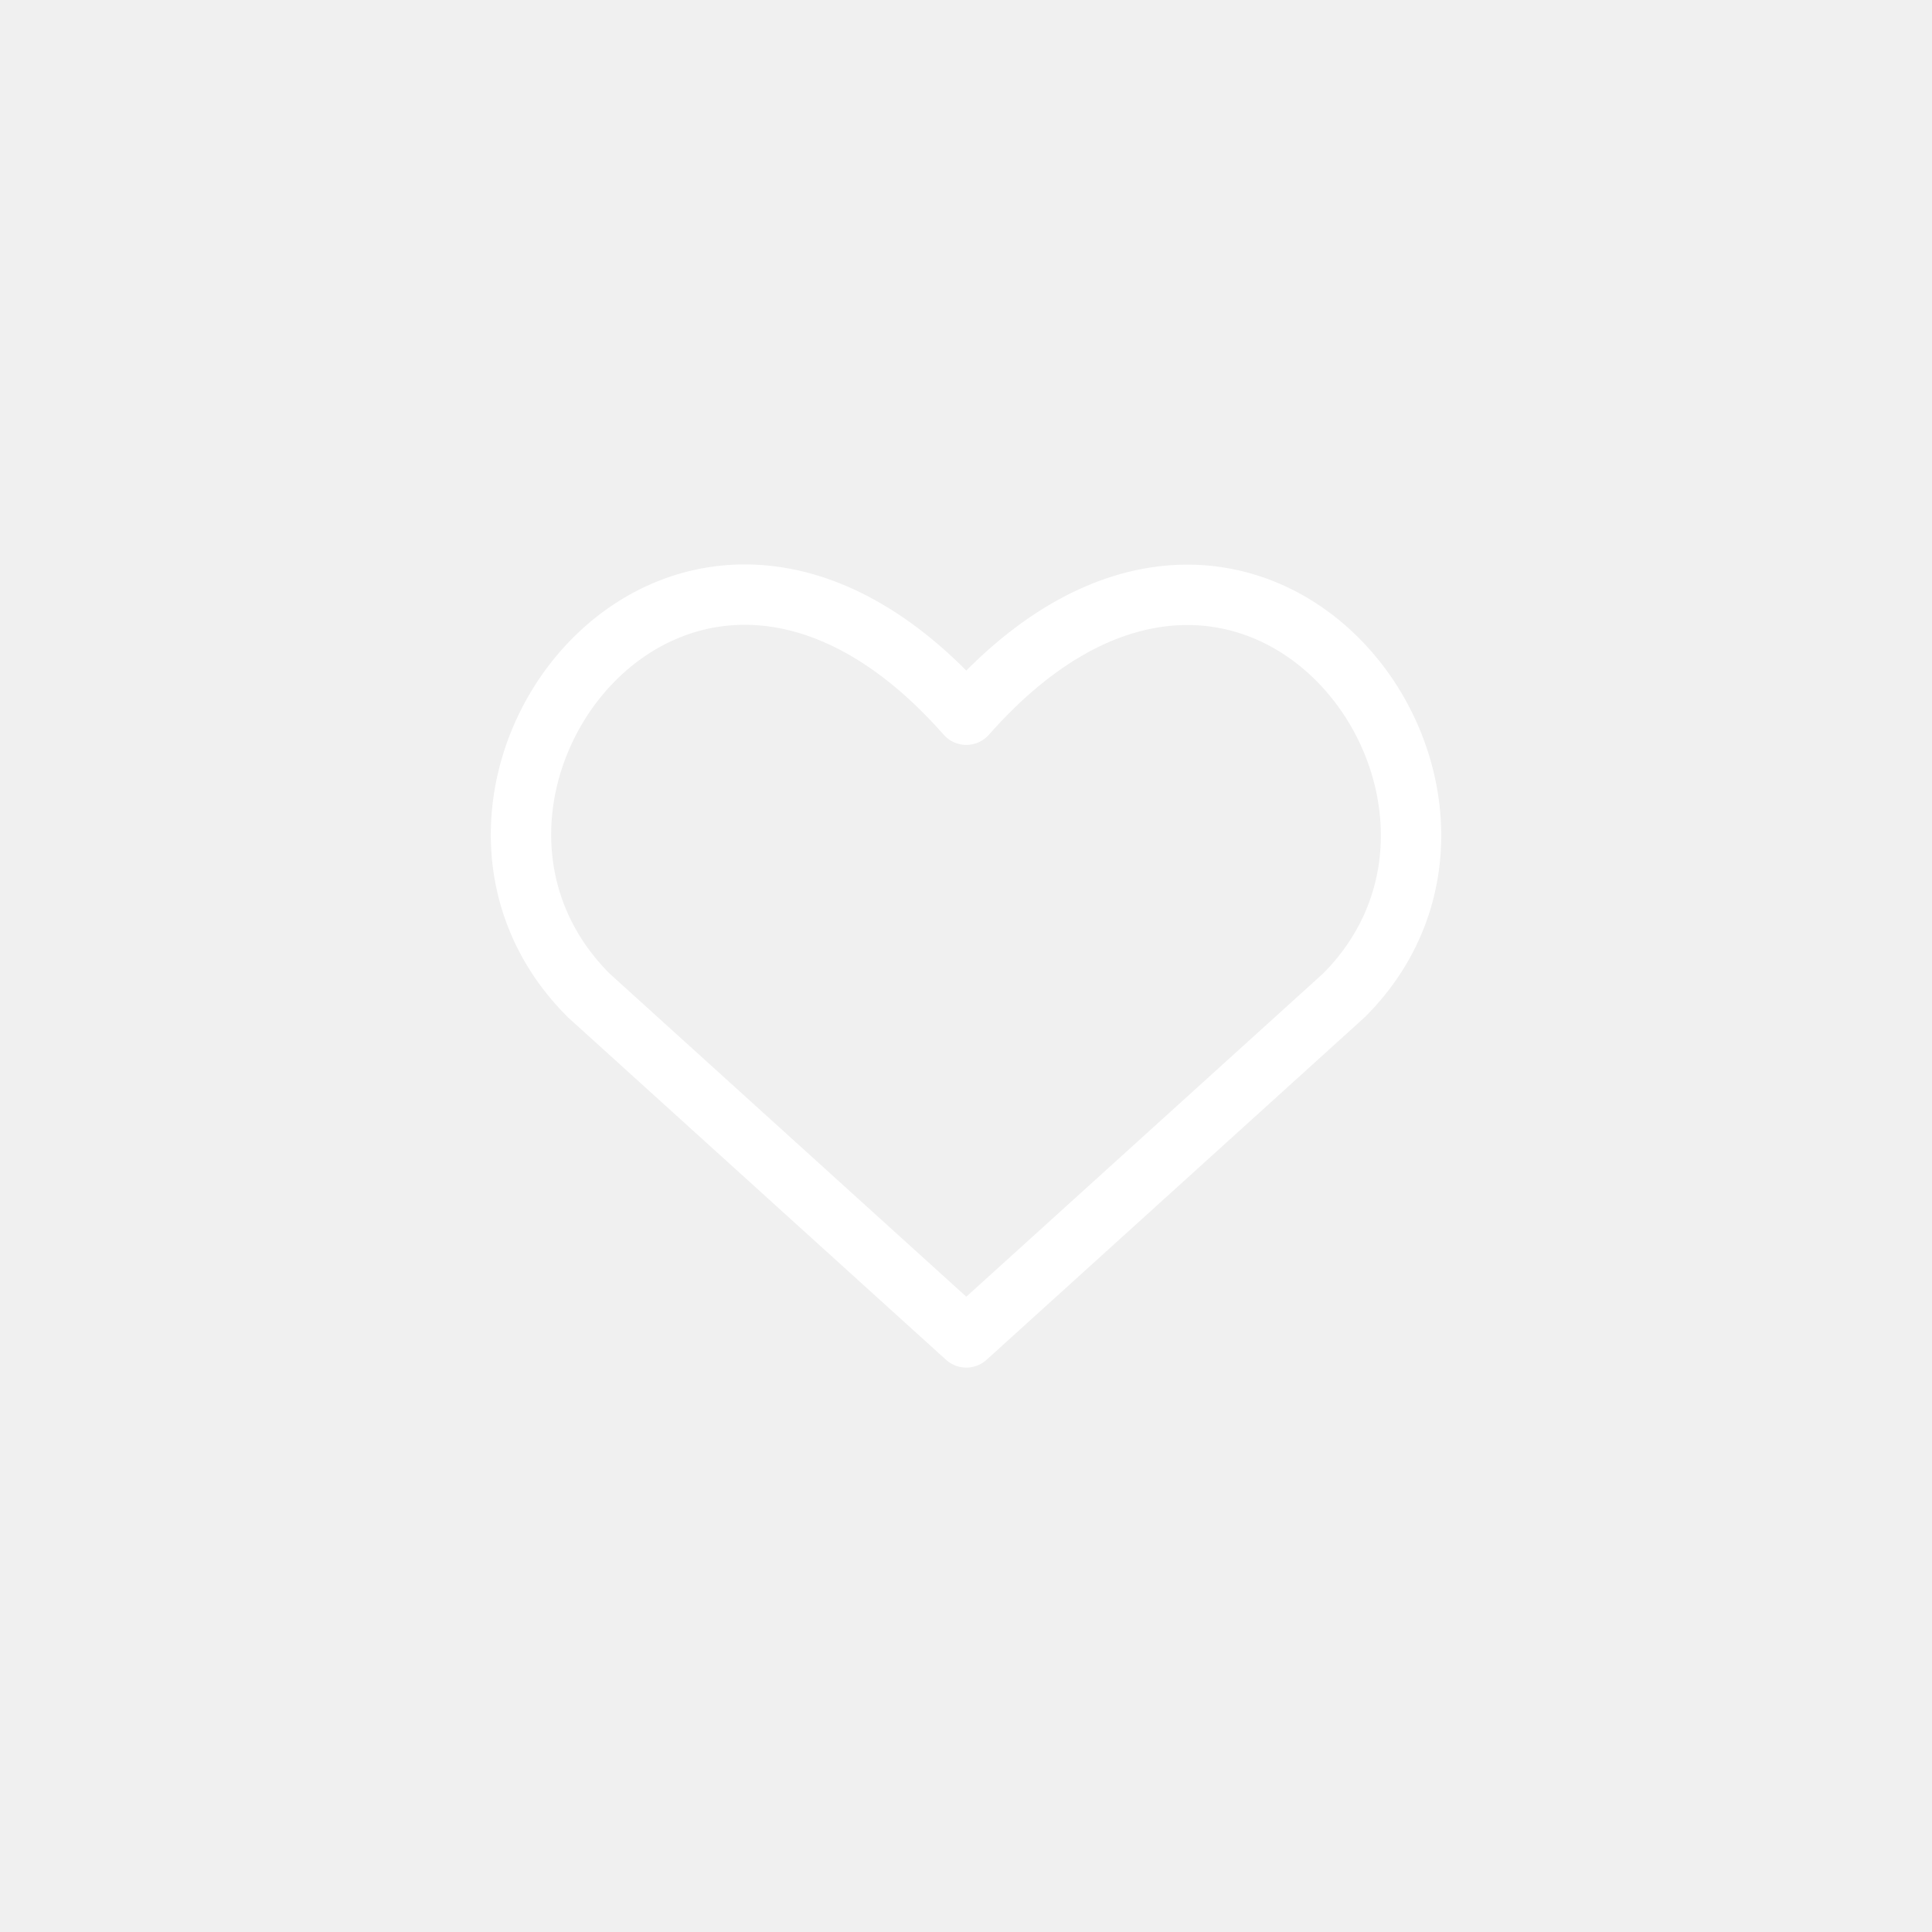
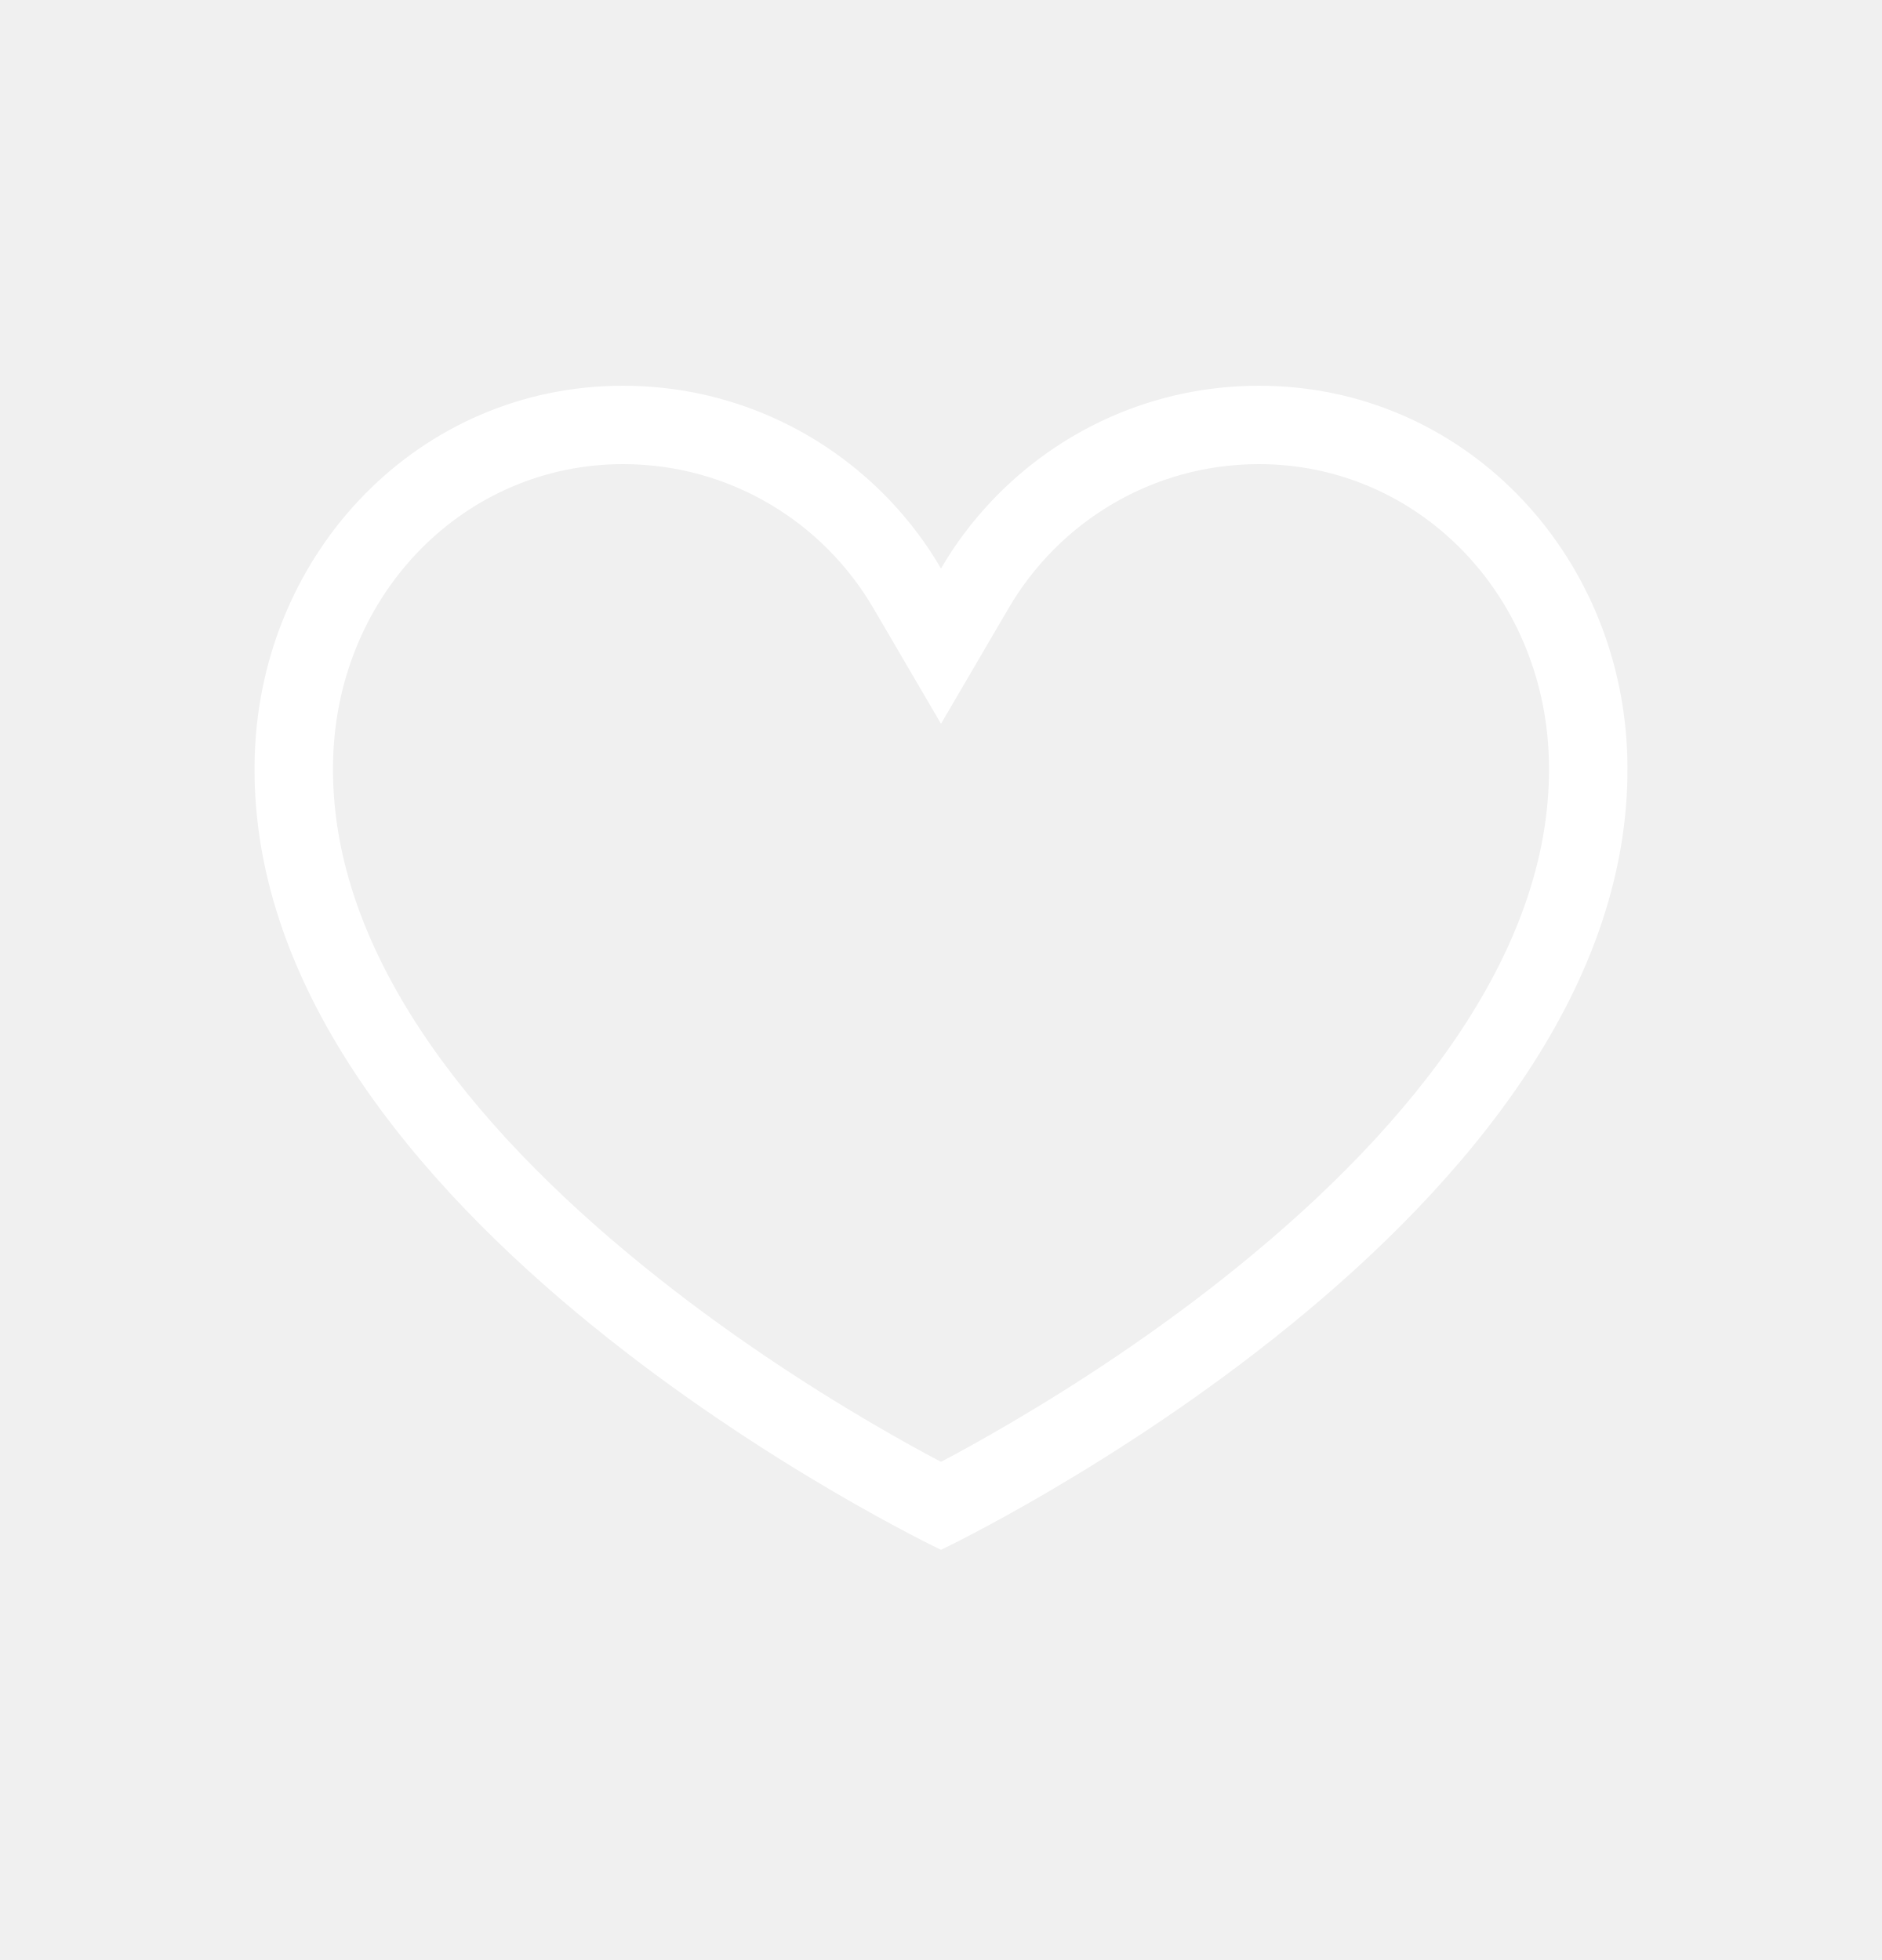
- <svg xmlns="http://www.w3.org/2000/svg" width="32" height="32" viewBox="0 0 32 32" fill="none">
-   <path d="M16.005 22.152L9.749 16.485C6.348 13.085 11.347 6.556 16.005 11.838C20.663 6.556 25.639 13.107 22.261 16.485L16.005 22.152Z" stroke="white" stroke-linecap="round" stroke-linejoin="round" />
+ <svg xmlns="http://www.w3.org/2000/svg" width="24" height="25" viewBox="0 0 24 25" fill="none">
+   <path fill-rule="evenodd" clip-rule="evenodd" d="M12 9.232L11.137 7.756C10.493 6.655 9.304 5.92 7.945 5.92C5.935 5.92 4.317 7.556 4.249 9.66L4.249 9.661C4.168 12.099 6.004 14.36 8.183 16.131C9.238 16.99 10.305 17.677 11.111 18.15C11.47 18.36 11.774 18.527 12 18.646C12.226 18.527 12.53 18.36 12.888 18.15C13.695 17.677 14.762 16.99 15.817 16.131C17.995 14.36 19.832 12.098 19.751 9.661C19.682 7.556 18.065 5.92 16.055 5.92C14.697 5.92 13.507 6.655 12.863 7.756L12 9.232ZM12 19.768C12 19.768 3.055 15.519 3.249 9.628C3.334 7.029 5.351 4.92 7.945 4.92C9.29 4.92 10.503 5.487 11.36 6.395C11.604 6.654 11.819 6.941 12 7.251C12.181 6.941 12.396 6.654 12.641 6.395C13.497 5.487 14.71 4.92 16.055 4.92C18.648 4.92 20.665 7.029 20.751 9.628C20.945 15.519 12 19.768 12 19.768Z" fill="white" />
</svg>
